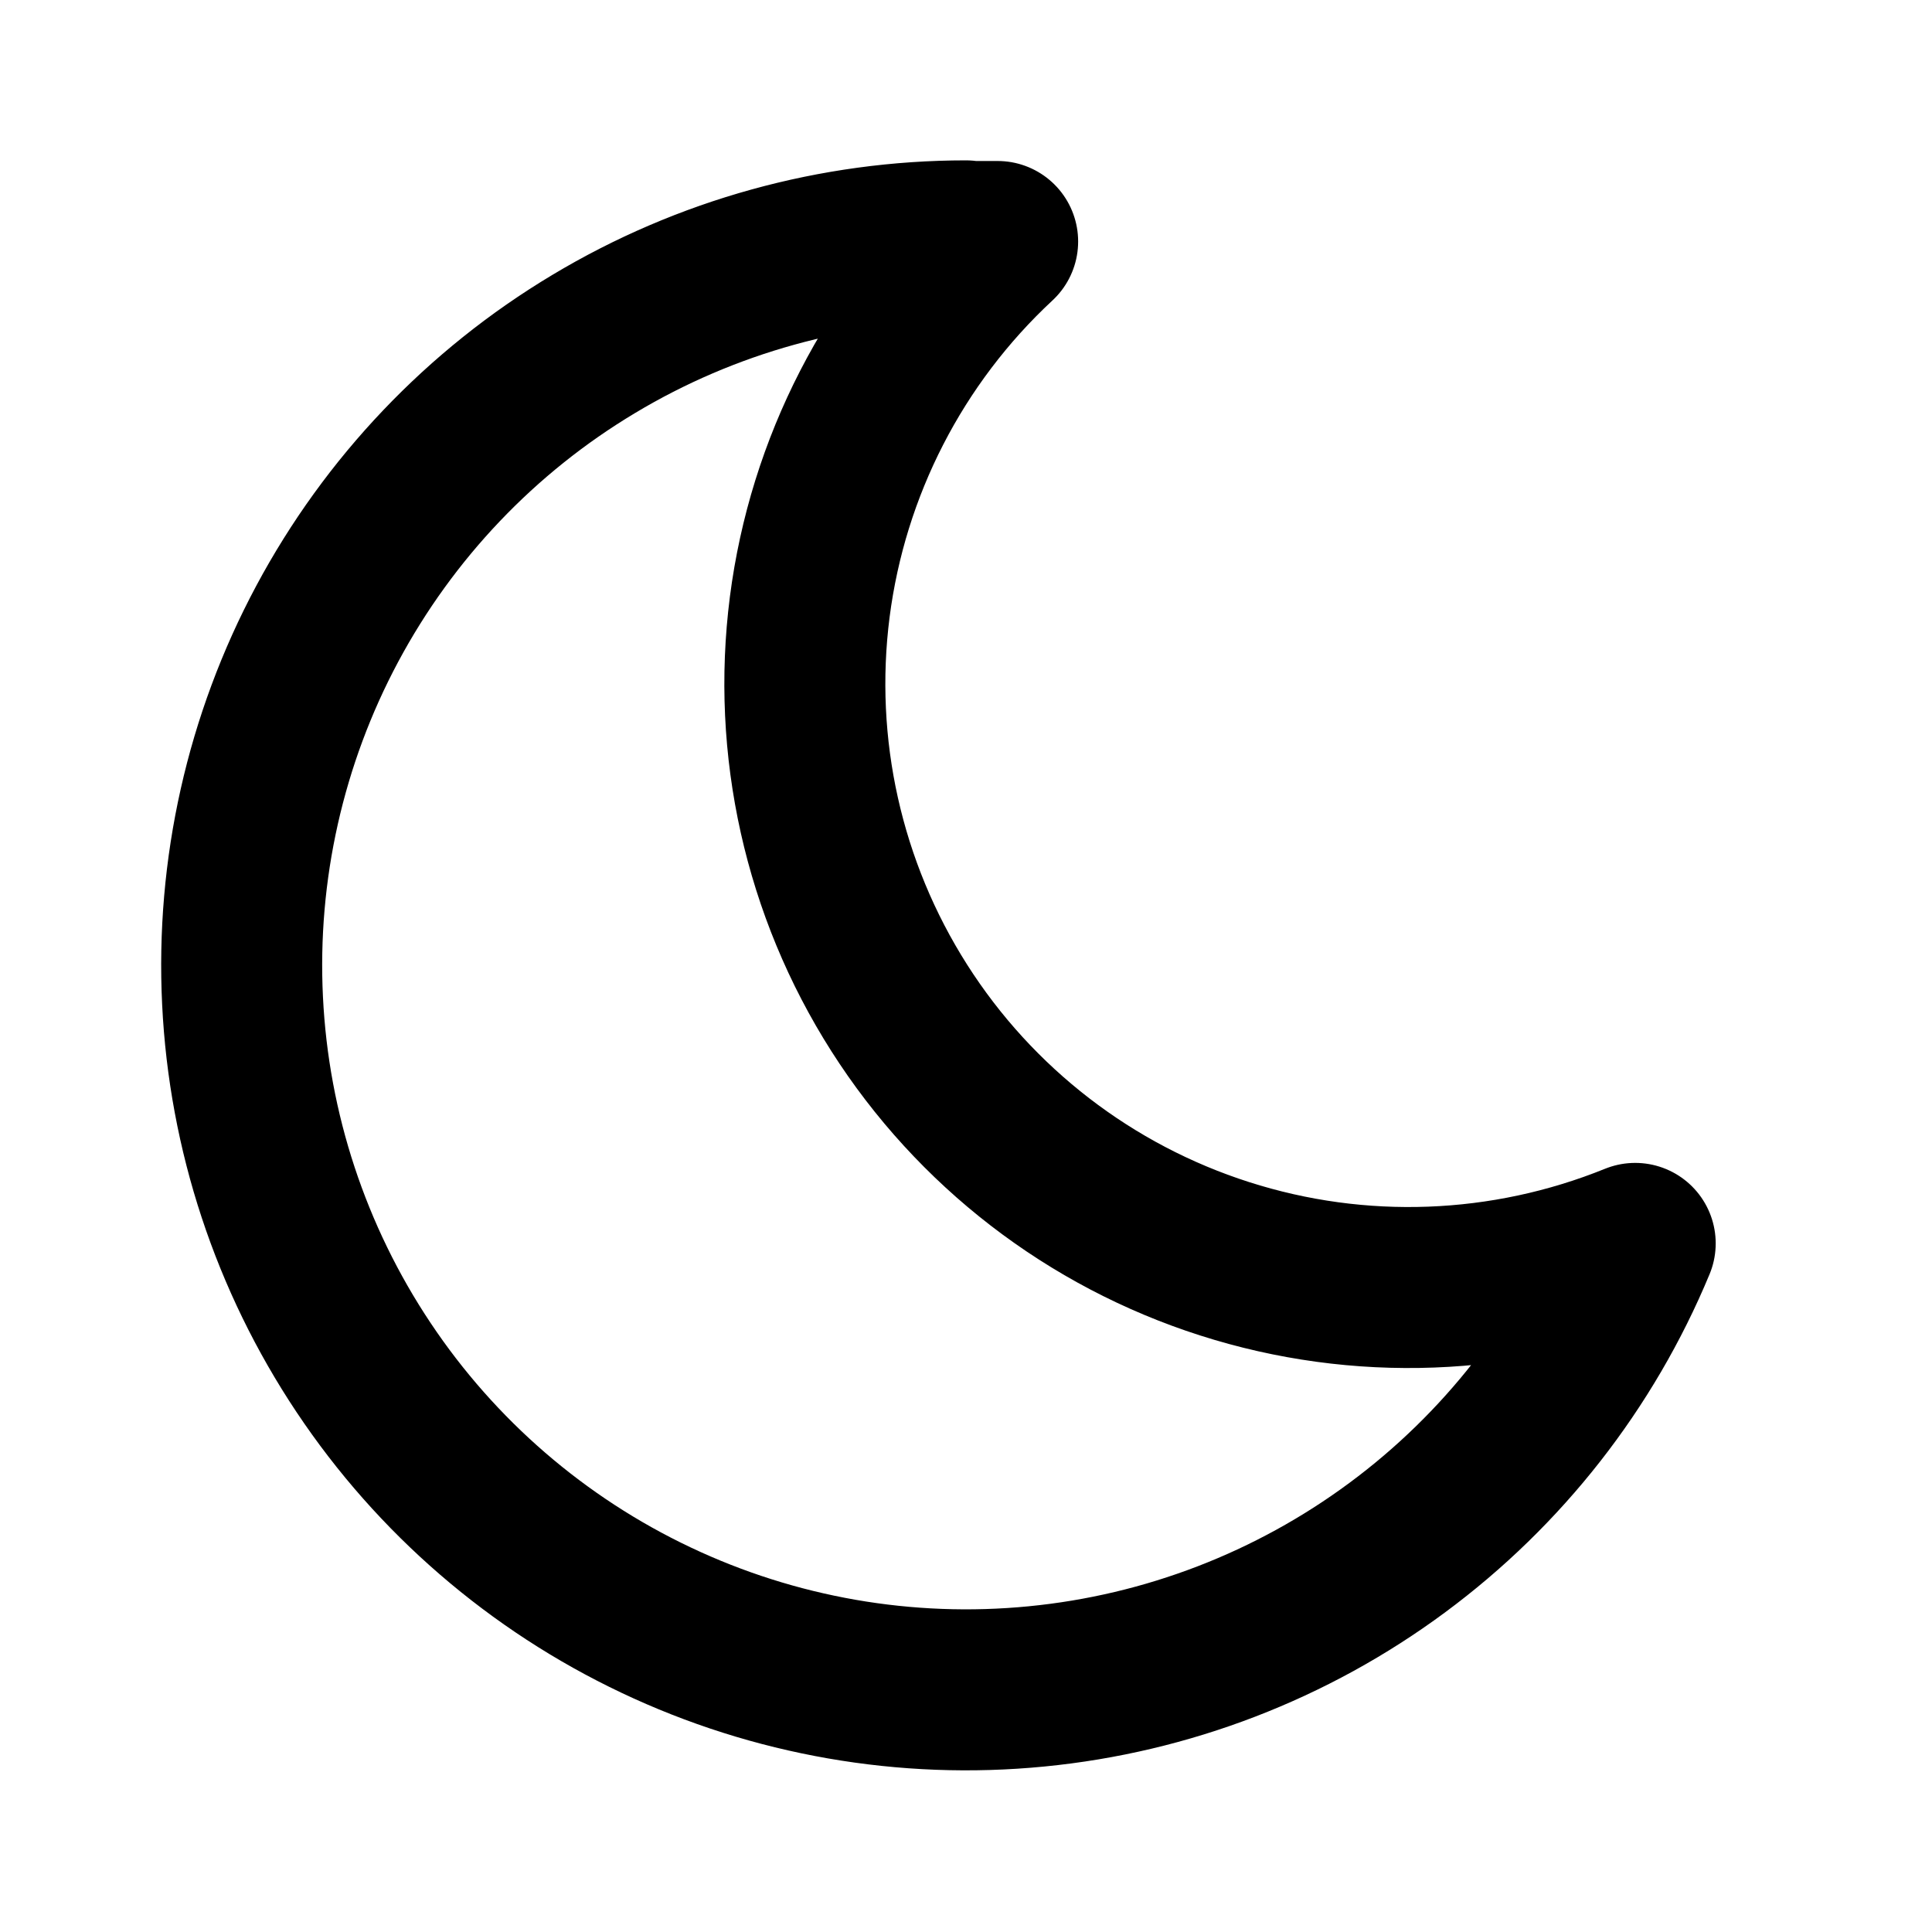
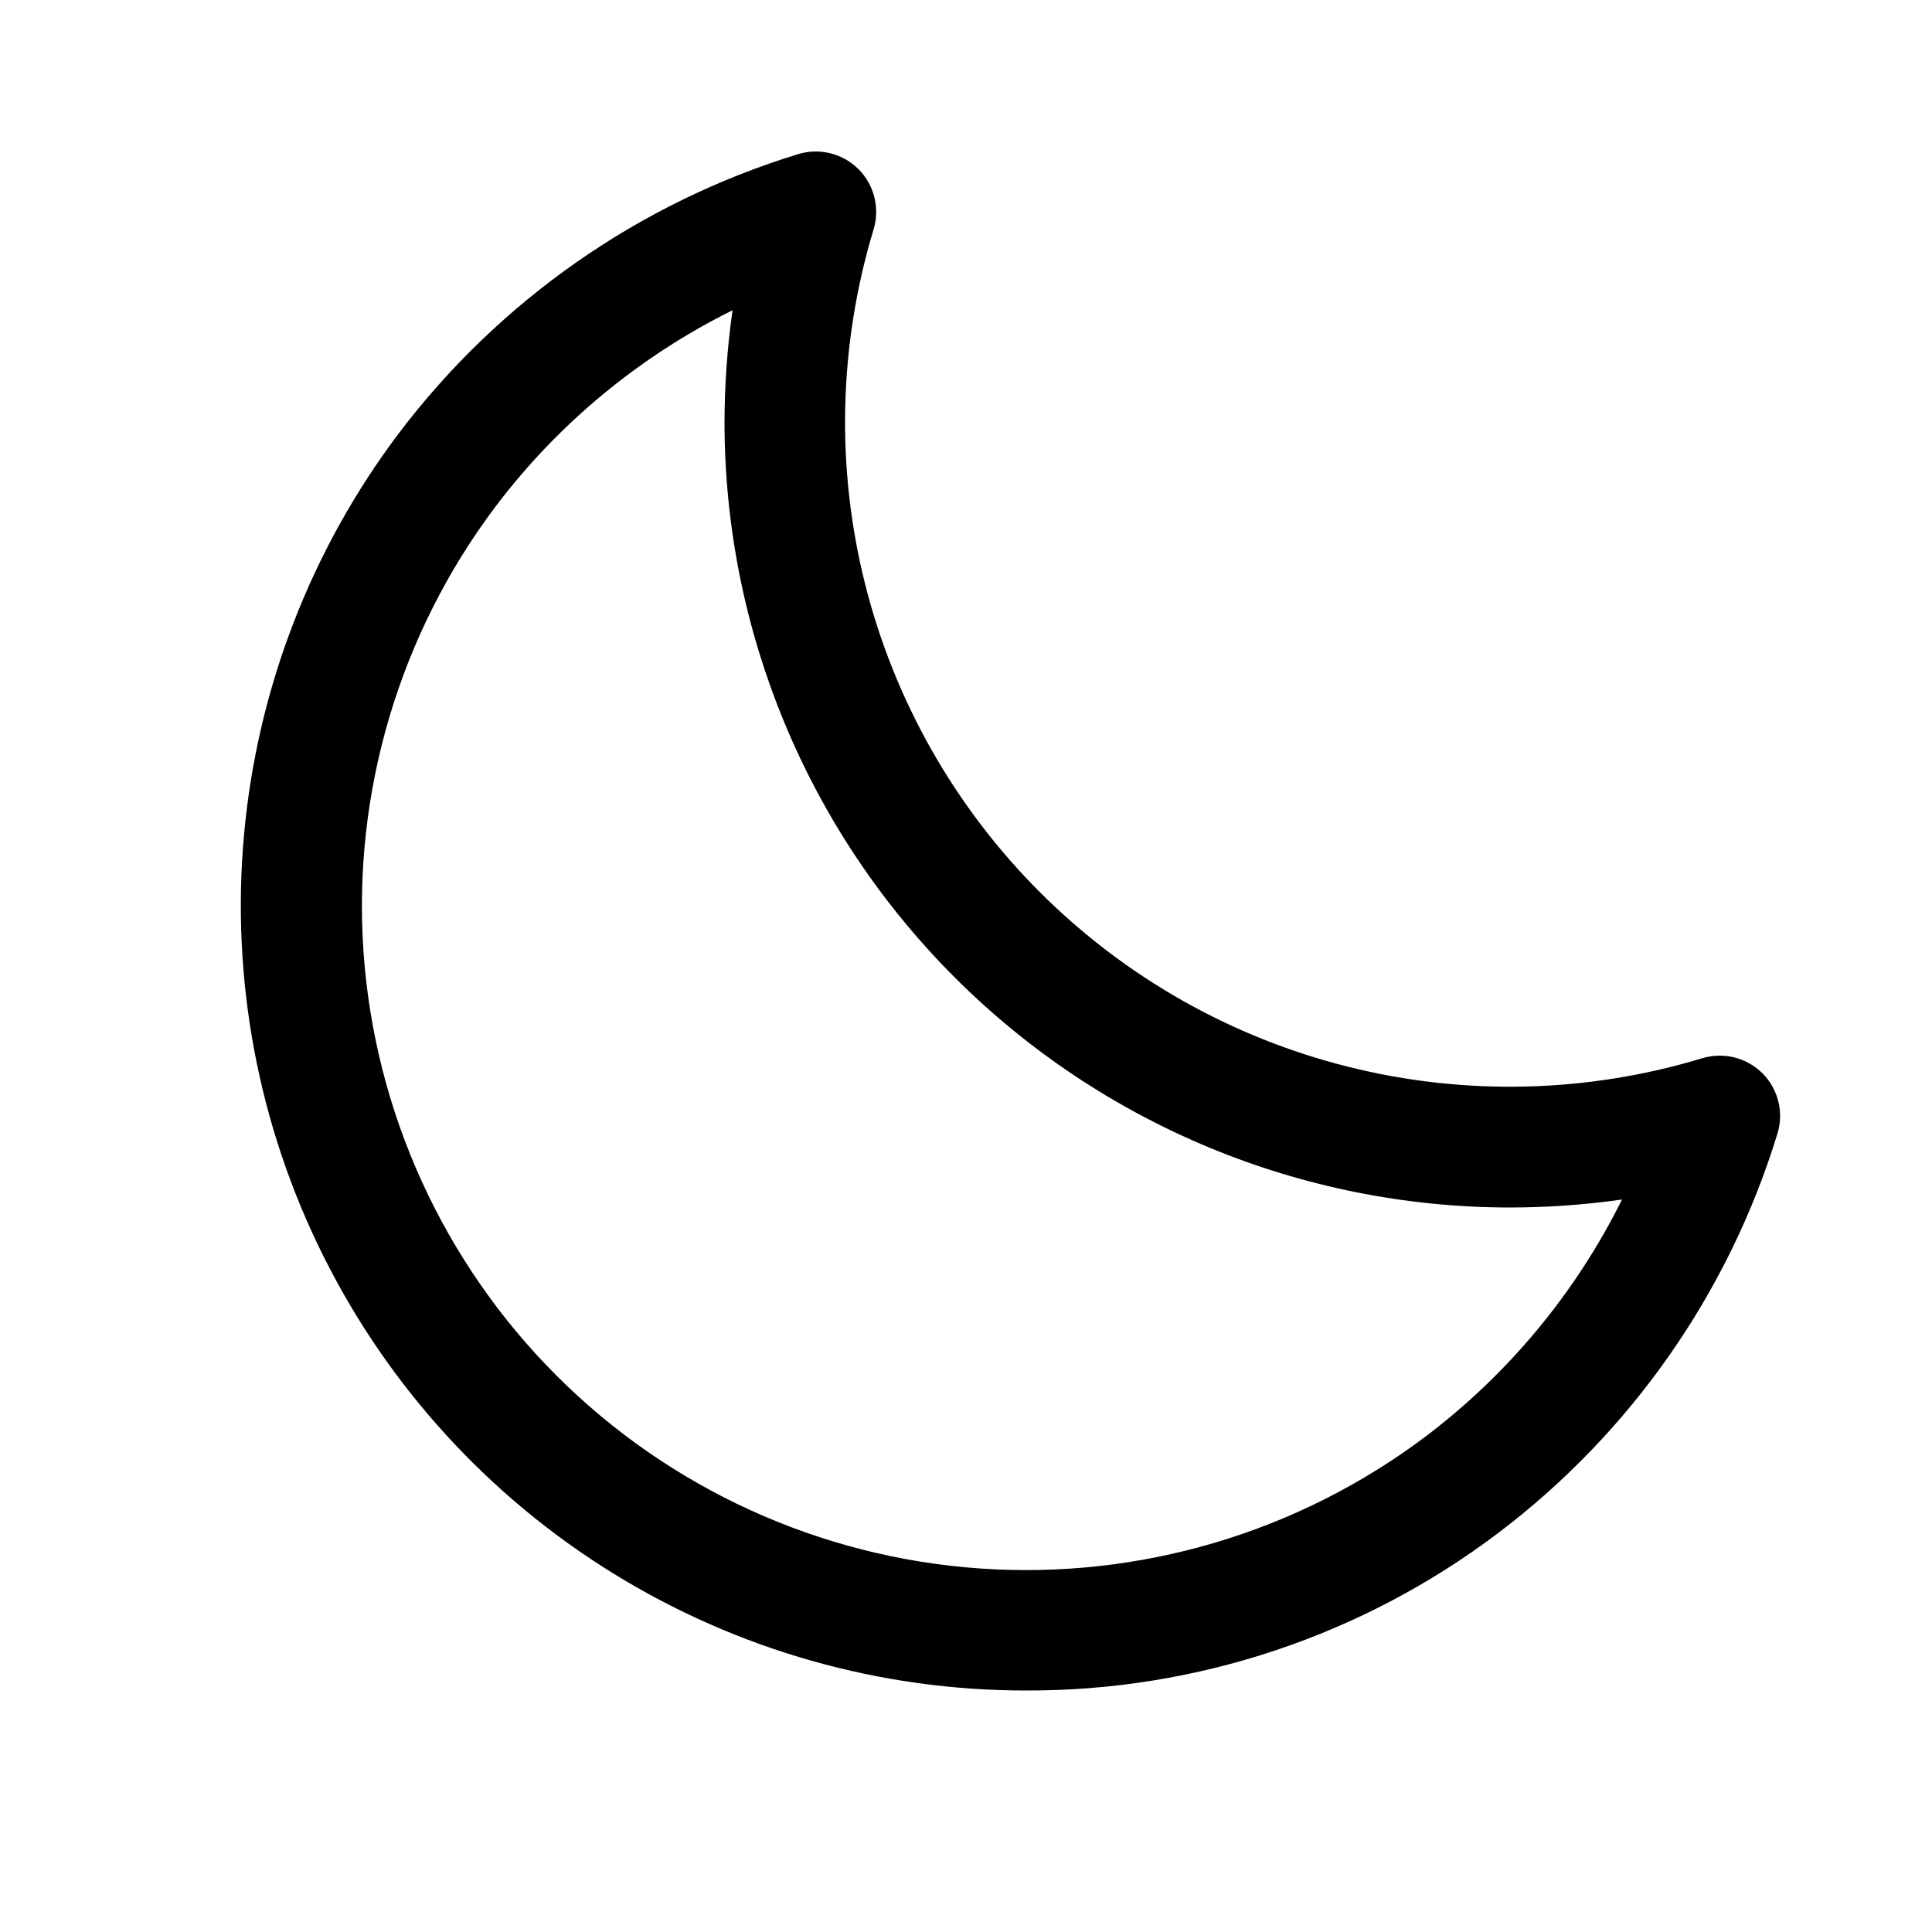
<svg xmlns="http://www.w3.org/2000/svg" width="24" height="24" viewBox="0 0 24 24" fill="none">
-   <path d="M12 3H12.393C11.108 4.194 10.283 5.8 10.059 7.539C9.836 9.279 10.229 11.041 11.171 12.521C12.112 14 13.542 15.103 15.213 15.637C16.883 16.172 18.688 16.104 20.313 15.446C19.688 16.951 18.666 18.257 17.356 19.226C16.047 20.195 14.498 20.791 12.877 20.949C11.255 21.108 9.621 20.823 8.149 20.125C6.677 19.428 5.421 18.344 4.517 16.989C3.612 15.633 3.092 14.058 3.013 12.431C2.933 10.804 3.297 9.185 4.065 7.749C4.834 6.312 5.977 5.11 7.375 4.273C8.772 3.435 10.371 2.992 12 2.992V3Z" stroke="black" stroke-width="2" stroke-linecap="round" stroke-linejoin="round" />
+   <path d="M21.895 13.334C21.799 13.238 21.678 13.169 21.546 13.136C21.414 13.103 21.275 13.107 21.145 13.146C19.715 13.579 18.194 13.615 16.745 13.251C15.296 12.888 13.973 12.138 12.916 11.081C11.86 10.025 11.11 8.702 10.746 7.253C10.382 5.803 10.419 4.283 10.851 2.853C10.891 2.722 10.895 2.584 10.862 2.451C10.829 2.319 10.761 2.198 10.665 2.102C10.568 2.005 10.447 1.937 10.315 1.904C10.183 1.871 10.044 1.875 9.914 1.915C7.936 2.521 6.201 3.735 4.953 5.384C3.862 6.832 3.197 8.556 3.032 10.362C2.867 12.167 3.208 13.983 4.018 15.605C4.828 17.228 6.074 18.592 7.617 19.545C9.159 20.498 10.937 21.002 12.75 21C14.866 21.006 16.925 20.319 18.612 19.043C20.261 17.795 21.475 16.059 22.08 14.082C22.12 13.952 22.124 13.814 22.091 13.682C22.058 13.551 21.991 13.43 21.895 13.334ZM17.71 17.844C16.121 19.041 14.154 19.623 12.17 19.484C10.186 19.345 8.319 18.494 6.913 17.088C5.507 15.682 4.656 13.815 4.516 11.831C4.377 9.848 4.96 7.88 6.156 6.292C6.935 5.262 7.943 4.428 9.1 3.854C9.034 4.316 9.001 4.783 9 5.25C9.003 7.835 10.031 10.313 11.859 12.141C13.687 13.969 16.165 14.997 18.75 15C19.218 15 19.686 14.967 20.149 14.901C19.575 16.057 18.74 17.065 17.71 17.844Z" fill="black" />
</svg>
